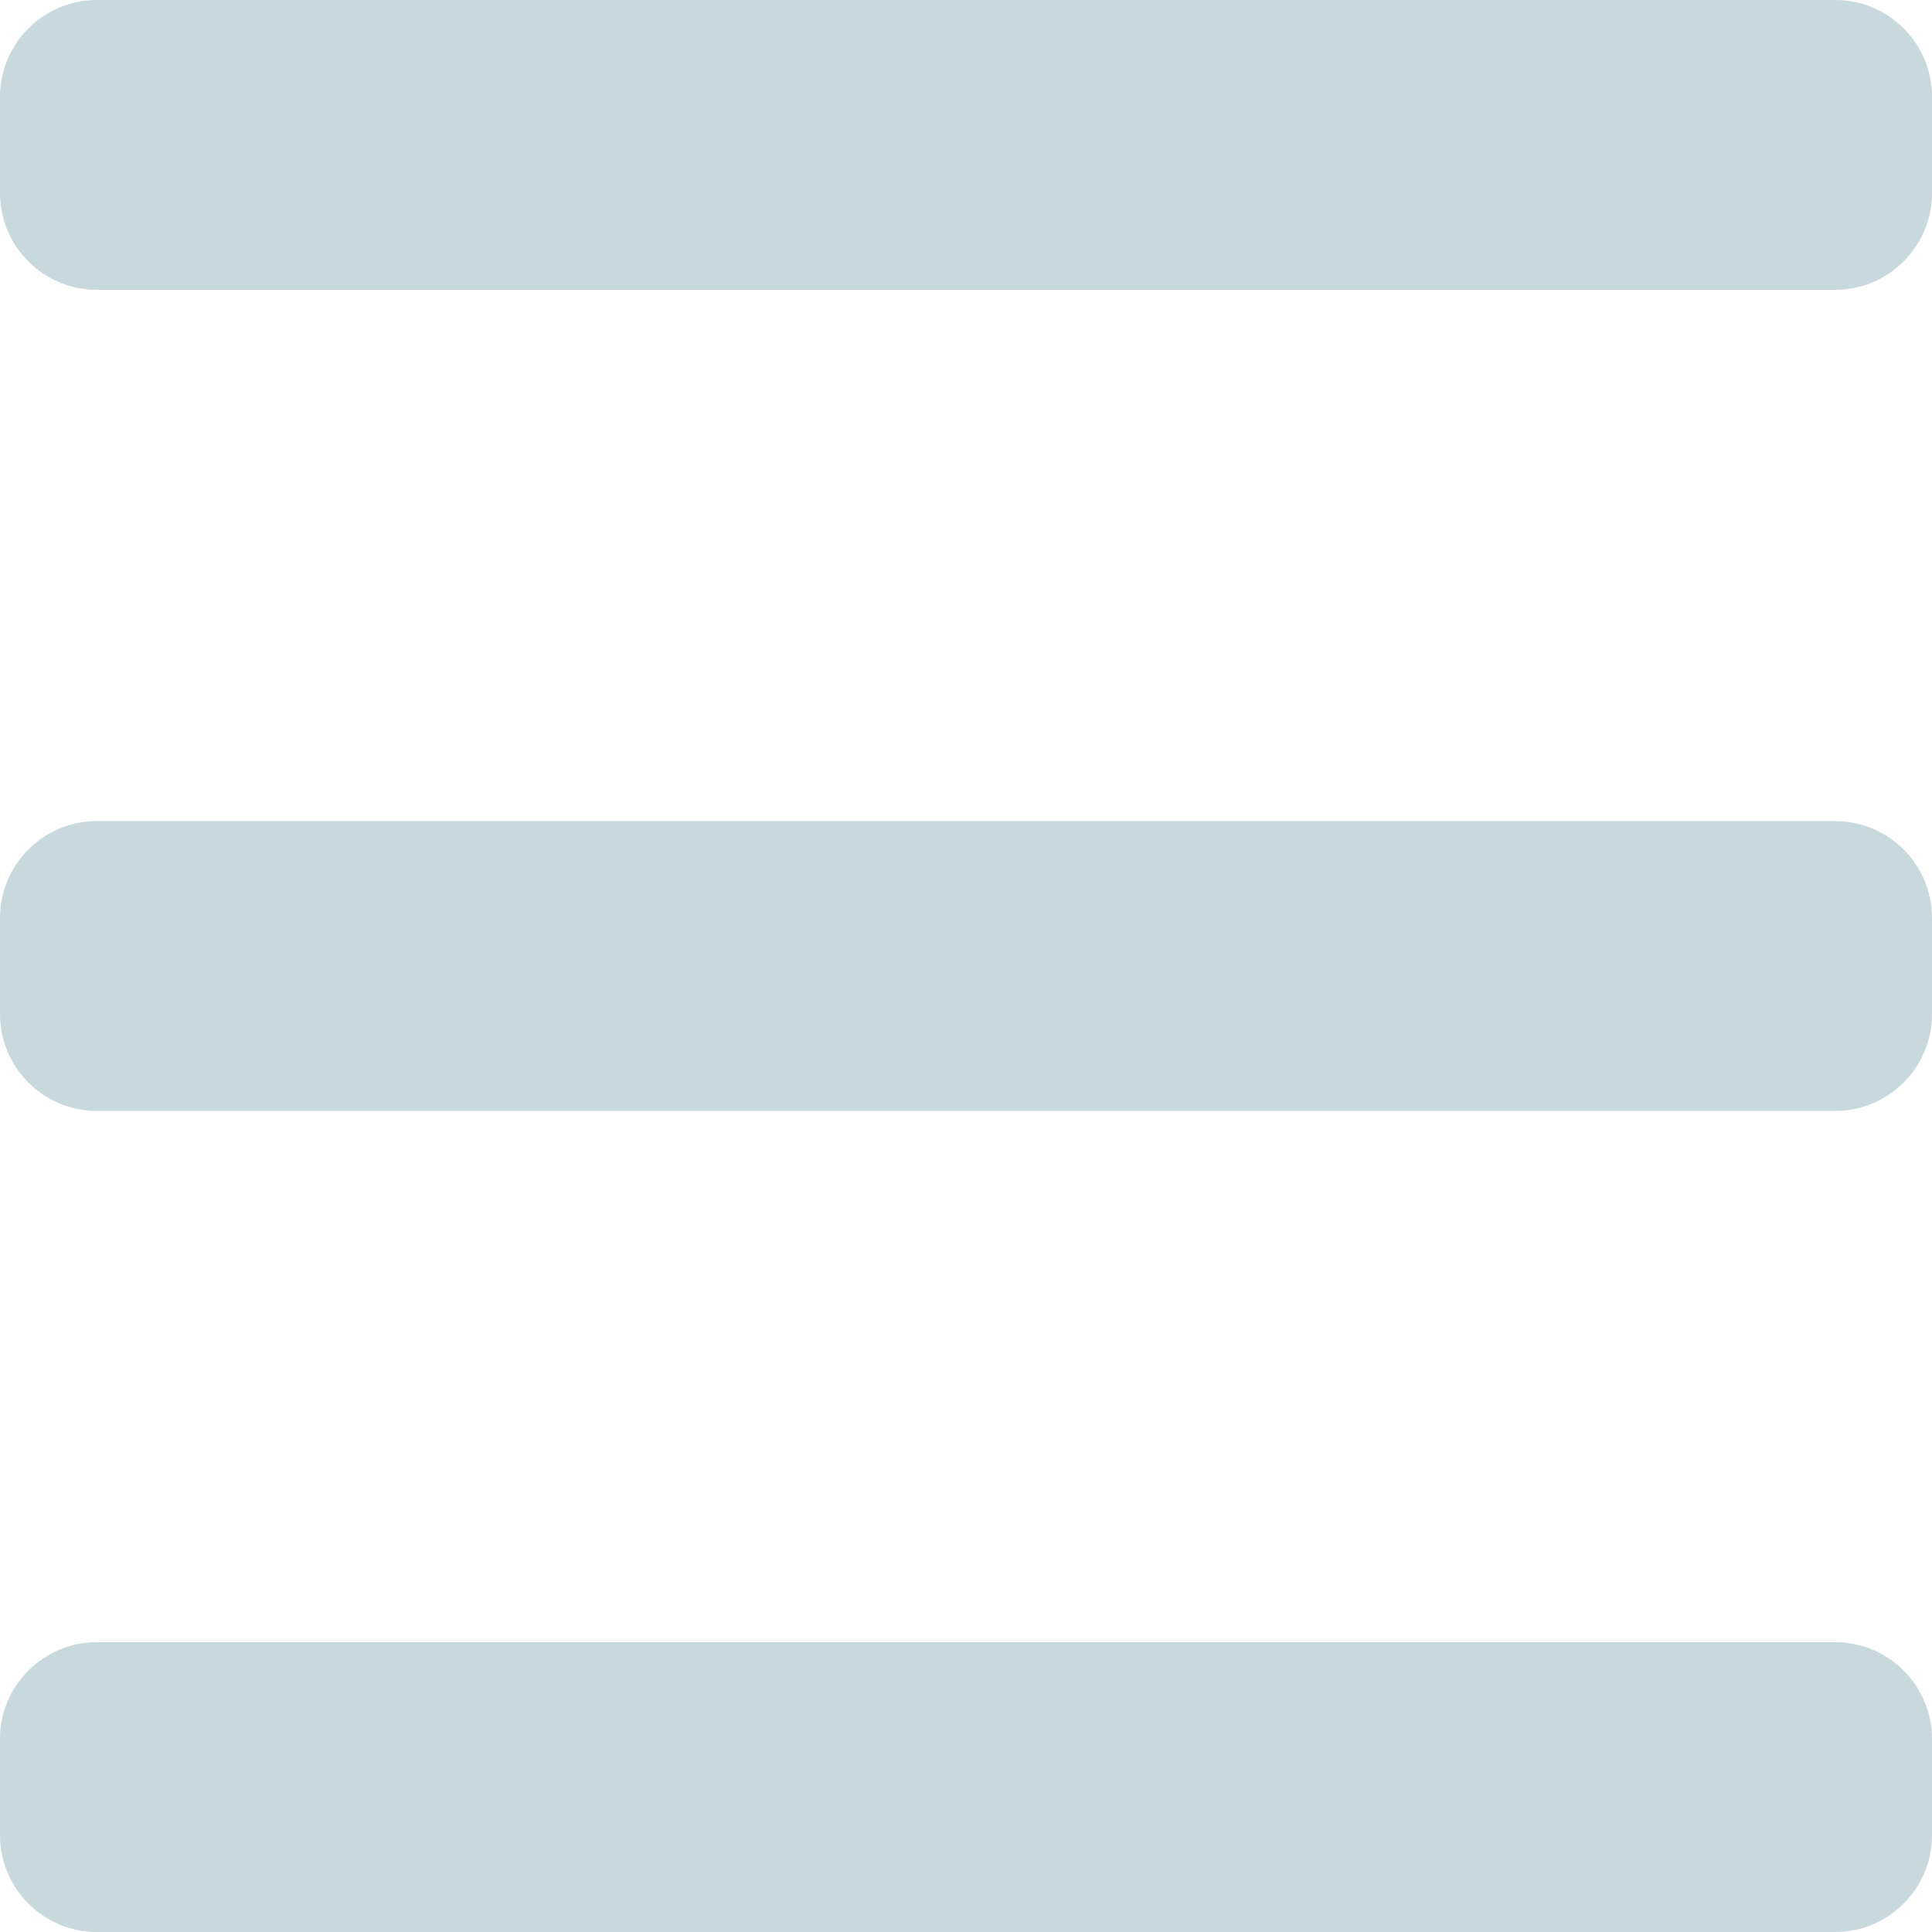
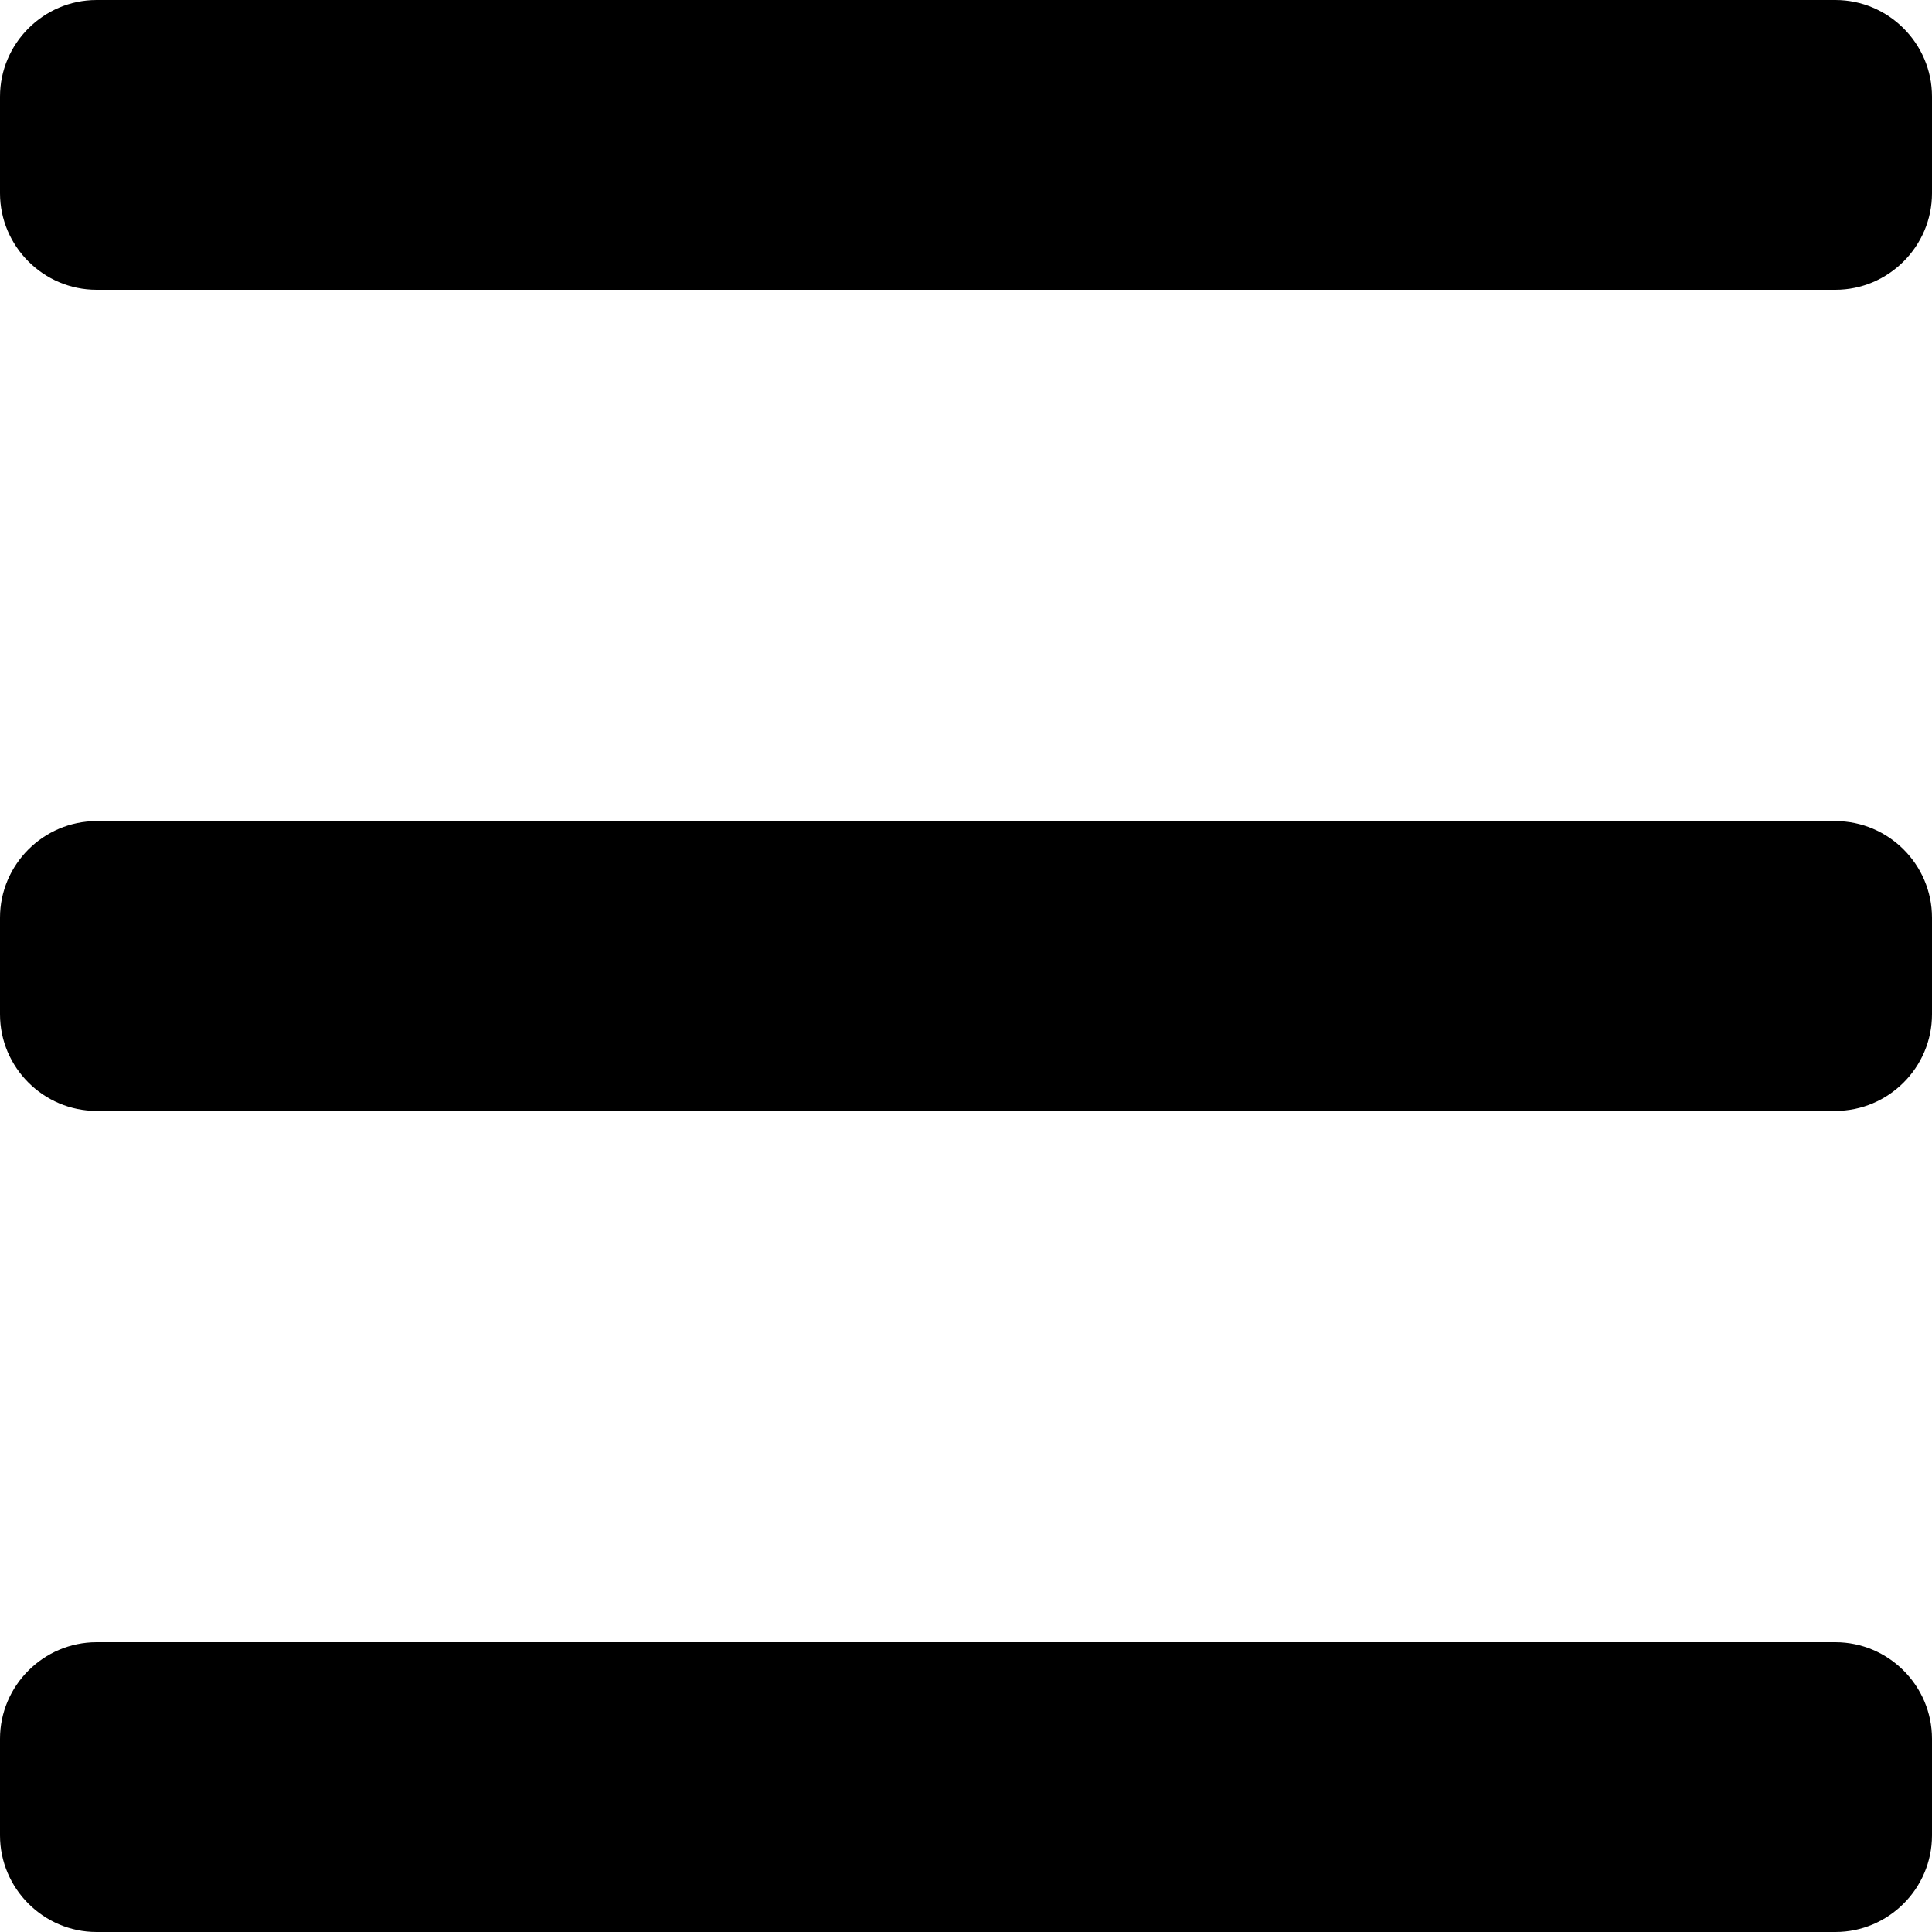
<svg xmlns="http://www.w3.org/2000/svg" version="1.1" viewBox="0 0 200 200">
-   <path fill="#C8D9DD" d="M190,0H10C4.5,0,0,4.5,0,10v10c0,5.5,4.5,10,10,10h180c5.5,0,10-4.5,10-10V10C200,4.5,195.5,0,190,0z" />
-   <path fill="#C8D9DD" d="M190,85H10C4.5,85,0,89.5,0,95v10c0,5.5,4.5,10,10,10h180c5.5,0,10-4.5,10-10V95C200,89.5,195.5,85,190,85z" />
-   <path fill="#C8D9DD" d="M190,170H10c-5.5,0-10,4.5-10,10v10c0,5.5,4.5,10,10,10h180c5.5,0,10-4.5,10-10v-10  C200,174.5,195.5,170,190,170z" />
+   <path d="M190,0H10C4.5,0,0,4.5,0,10v10c0,5.5,4.5,10,10,10h180c5.5,0,10-4.5,10-10V10C200,4.5,195.5,0,190,0z" />
+   <path d="M190,85H10C4.5,85,0,89.5,0,95v10c0,5.5,4.5,10,10,10h180c5.5,0,10-4.5,10-10V95C200,89.5,195.5,85,190,85z" />
+   <path d="M190,170H10c-5.5,0-10,4.5-10,10v10c0,5.5,4.5,10,10,10h180c5.5,0,10-4.5,10-10v-10  C200,174.5,195.5,170,190,170z" />
</svg>
